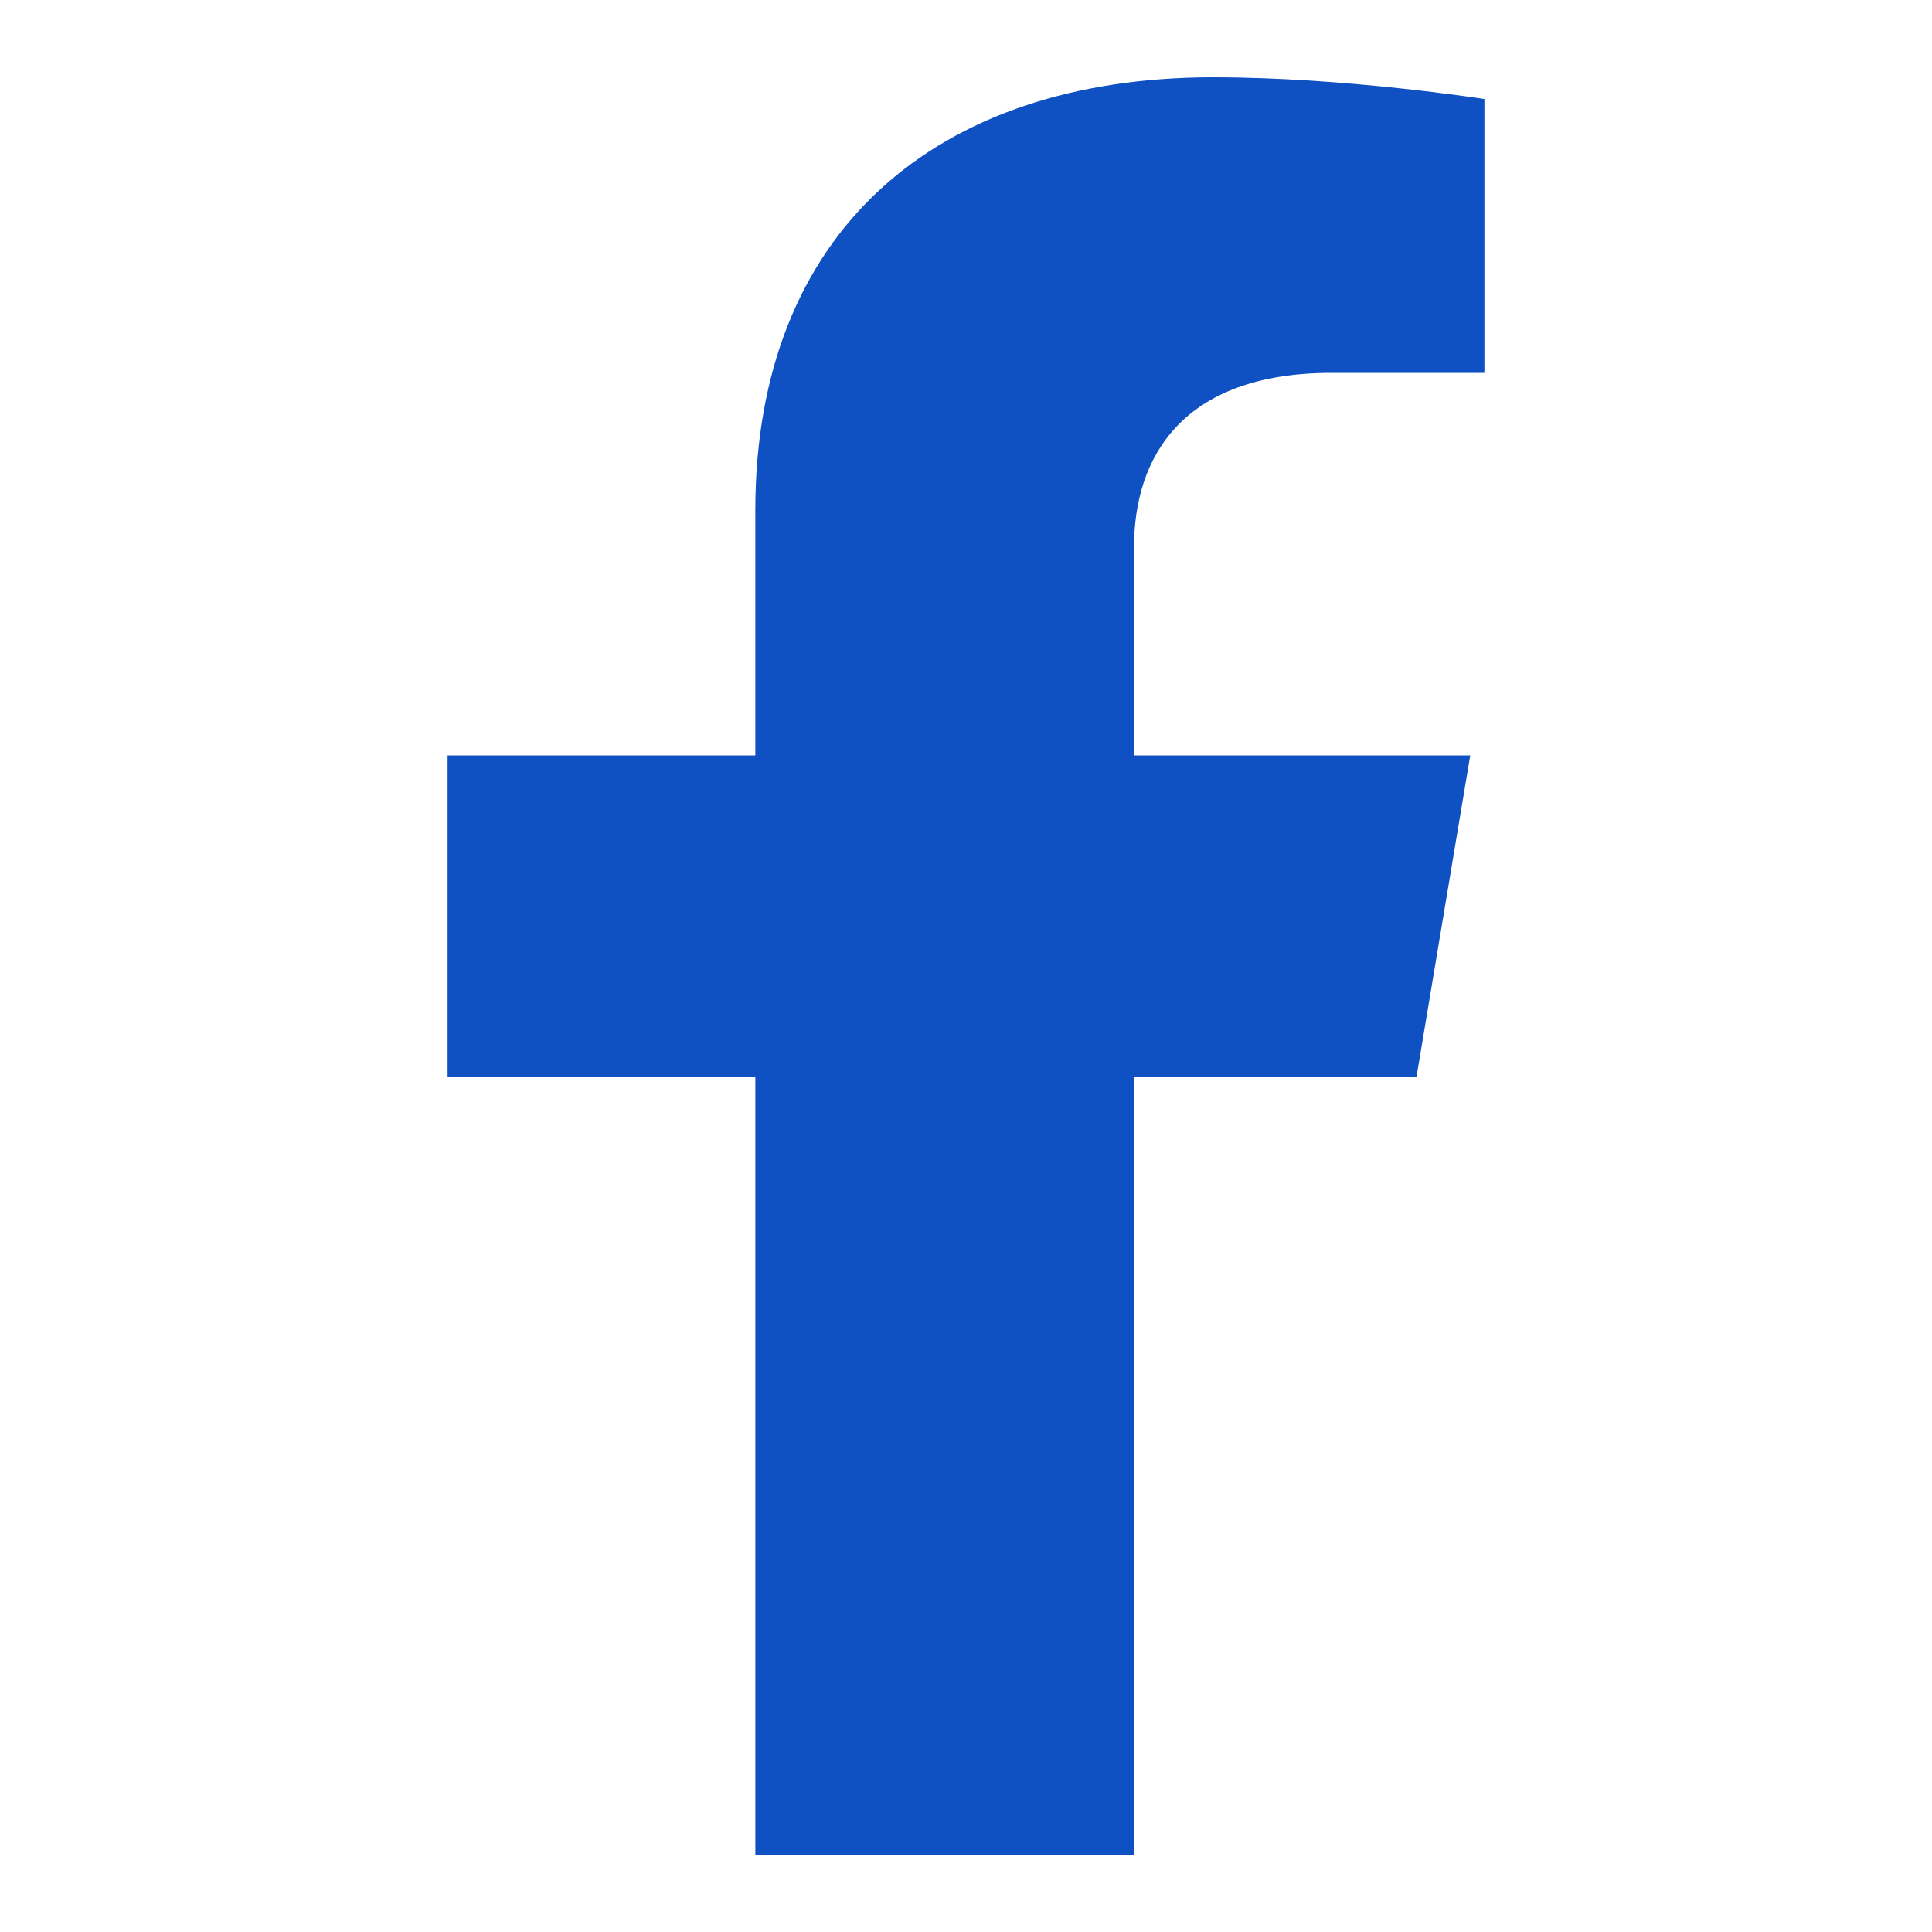
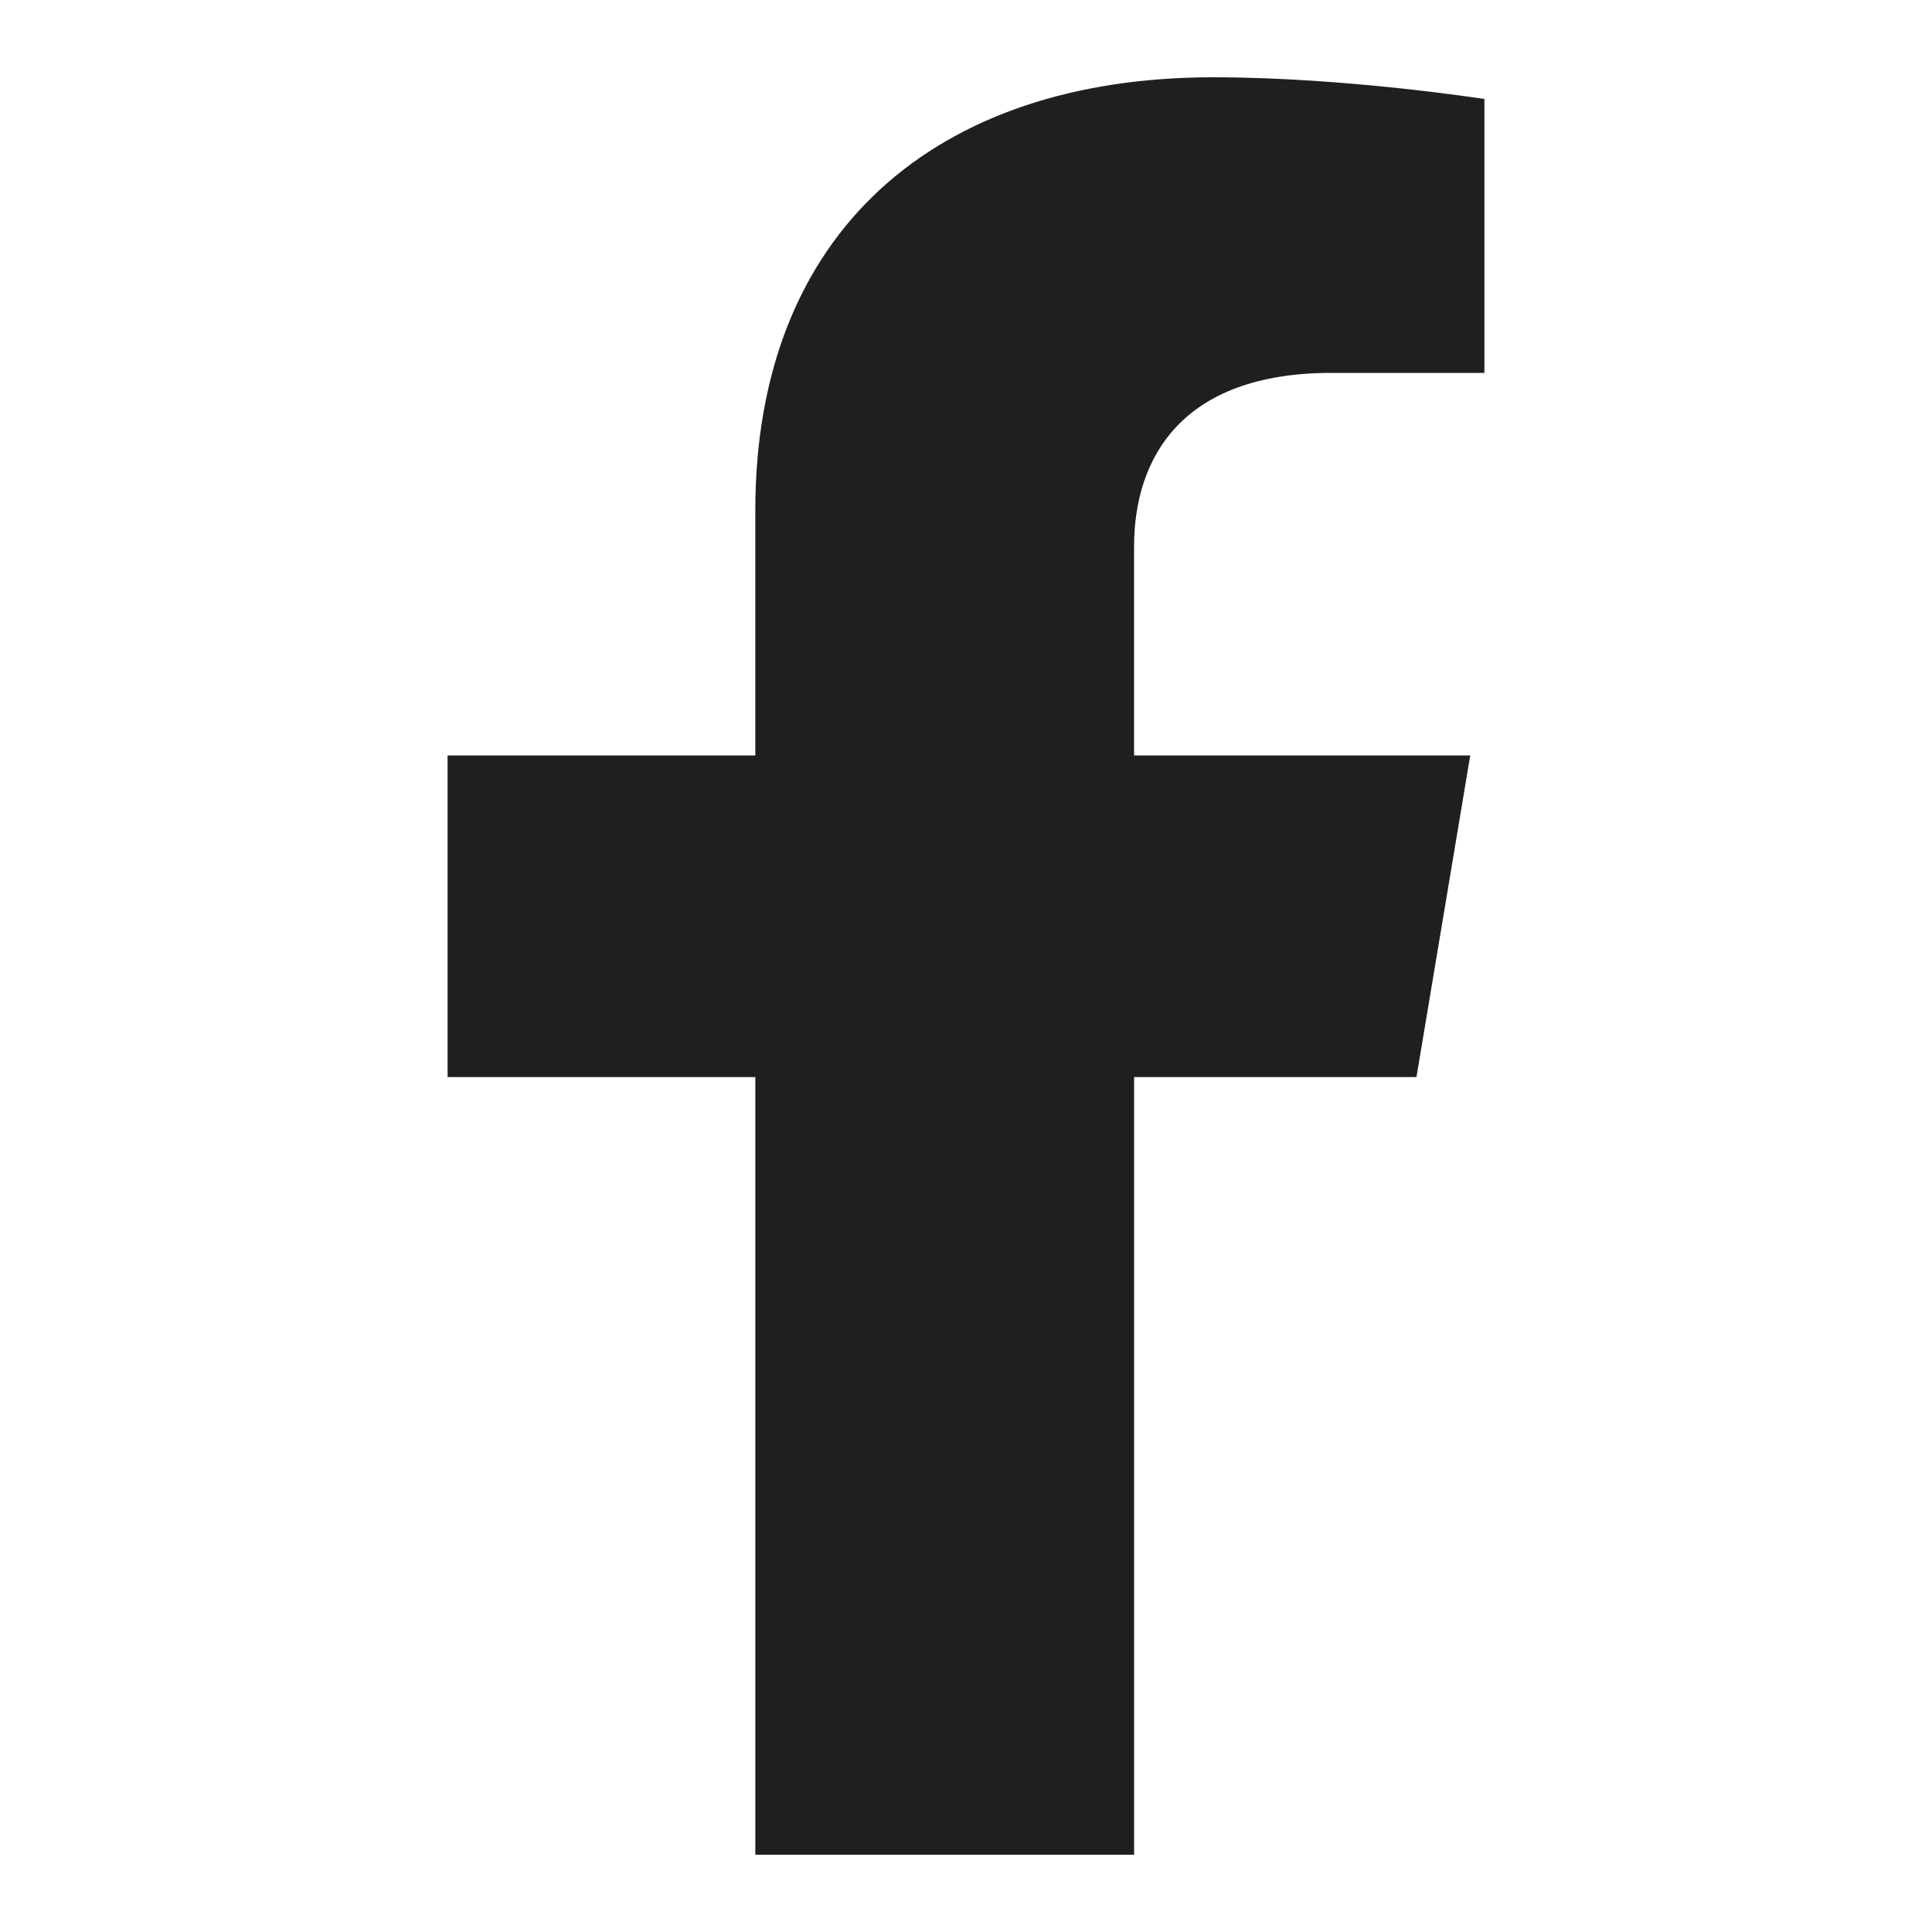
<svg xmlns="http://www.w3.org/2000/svg" version="1.1" id="Layer_1" x="0px" y="0px" width="100px" height="100px" viewBox="0 0 100 100" style="enable-background:new 0 0 100 100;" xml:space="preserve">
  <style type="text/css">
- 	.st0{fill:#0f50c2;}
+ 	.st0{fill:#1f1f1f;}
</style>
  <path id="XMLID_27_" class="st0" d="M73.316,55.75l2.783-16.65H58.699v-10.805  c0-4.555,2.431-8.995,10.224-8.995h7.91V5.125c0,0-7.179-1.125-14.042-1.125  c-14.33,0-23.696,7.975-23.696,22.411v12.689H23.167V55.75h15.929V96h19.604V55.75H73.316z  " />
</svg>
